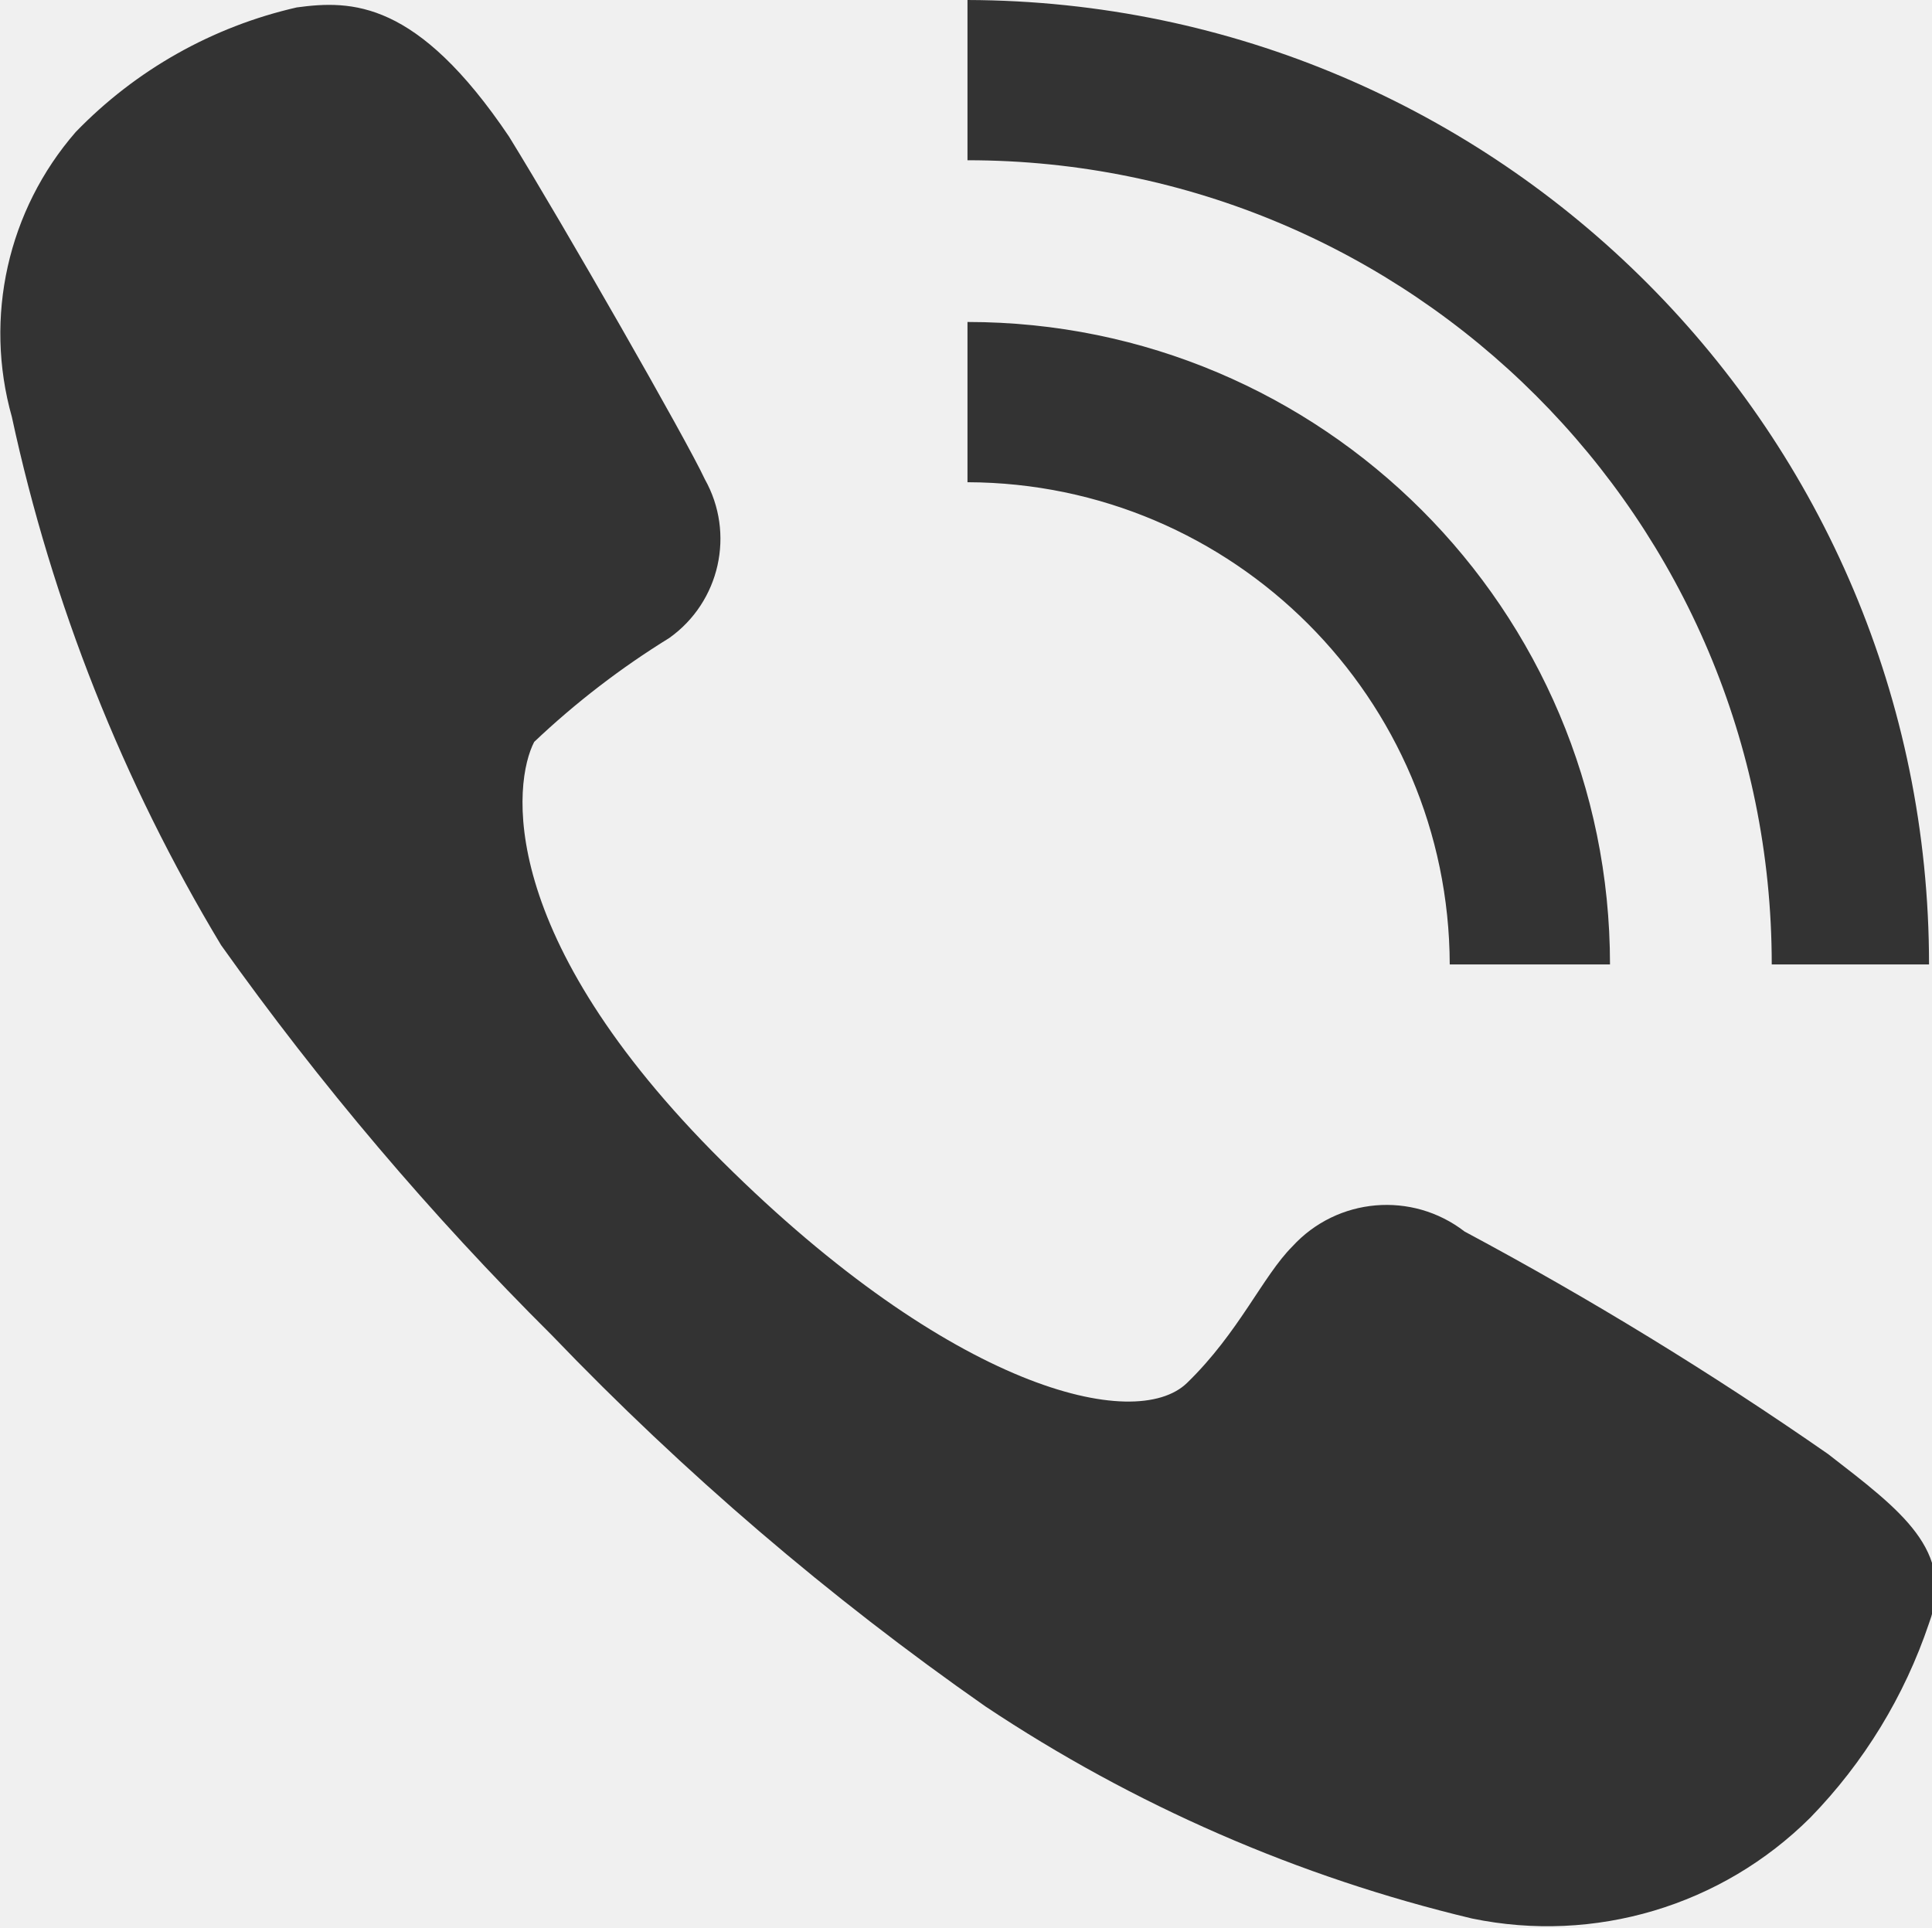
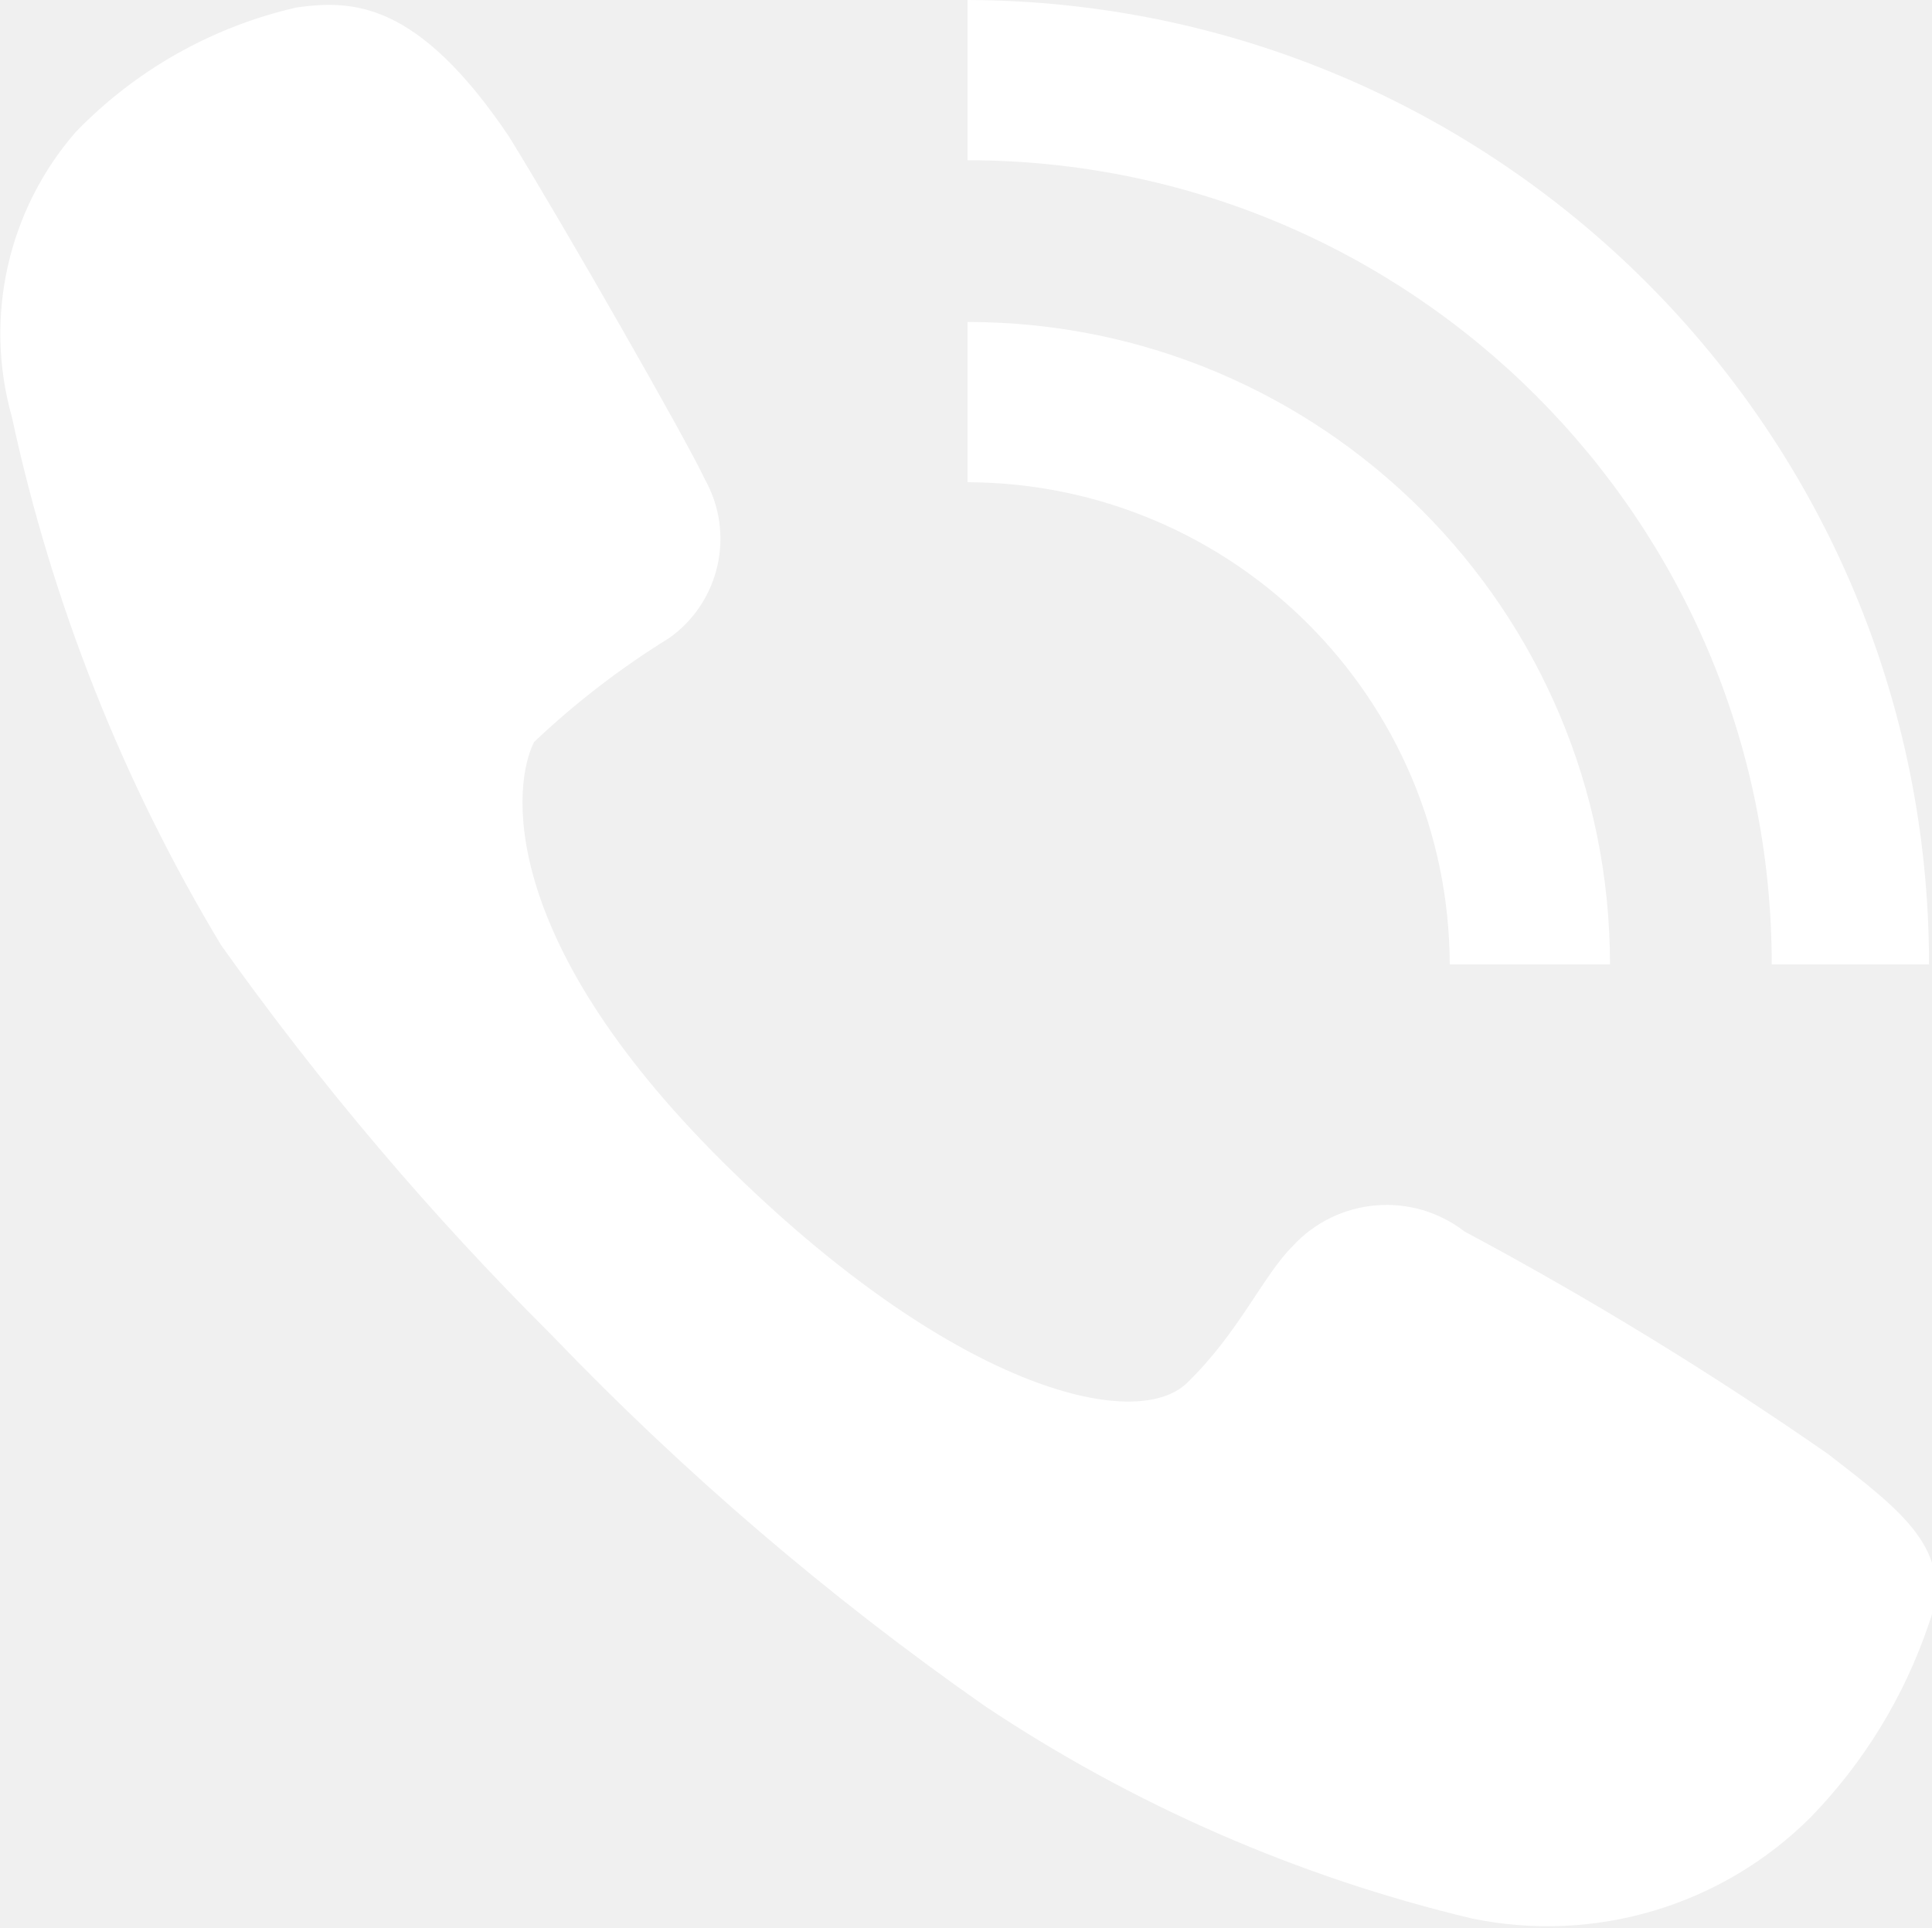
<svg xmlns="http://www.w3.org/2000/svg" viewBox="0 0 13.02 12.99">
  <defs>
-     <style>.cls-1{fill:#333;fill-rule:evenodd;}</style>
+     <style>.cls-1{fill:#fff;fill-rule:evenodd;}</style>
  </defs>
  <g id="Слой_2" data-name="Слой 2">
    <g id="social.svg">
      <g id="Viber">
        <path class="cls-1" d="M3.43.92c.37.6,1.2,2.05,1.32,2.31A.82.82,0,0,1,4.51,4.3,5.59,5.59,0,0,0,3.6,5c-.14.27-.27,1.3,1.27,2.83S7.65,9.66,8,9.32s.51-.72.71-.92a.86.86,0,0,1,1.16-.1,24.72,24.72,0,0,1,2.45,1.5c.49.38.86.65.68,1.14a3.46,3.46,0,0,1-.8,1.31,2.51,2.51,0,0,1-2.28.68A10.17,10.17,0,0,1,6.64,11.5,19.63,19.63,0,0,1,3.72,9,20.32,20.32,0,0,1,1.49,6.37,11.67,11.67,0,0,1,.08,2.81,2.07,2.07,0,0,1,.51.89,3,3,0,0,1,2,.05C2.37,0,2.81,0,3.43.92Zm3.09.16V0A6.5,6.5,0,0,1,13,6.5H11.94A5.42,5.42,0,0,0,6.52,1.08ZM10.85,6.5H9.77A3.26,3.26,0,0,0,6.52,3.25V2.17A4.33,4.33,0,0,1,10.85,6.5Z" />
      </g>
    </g>
  </g>
</svg>
